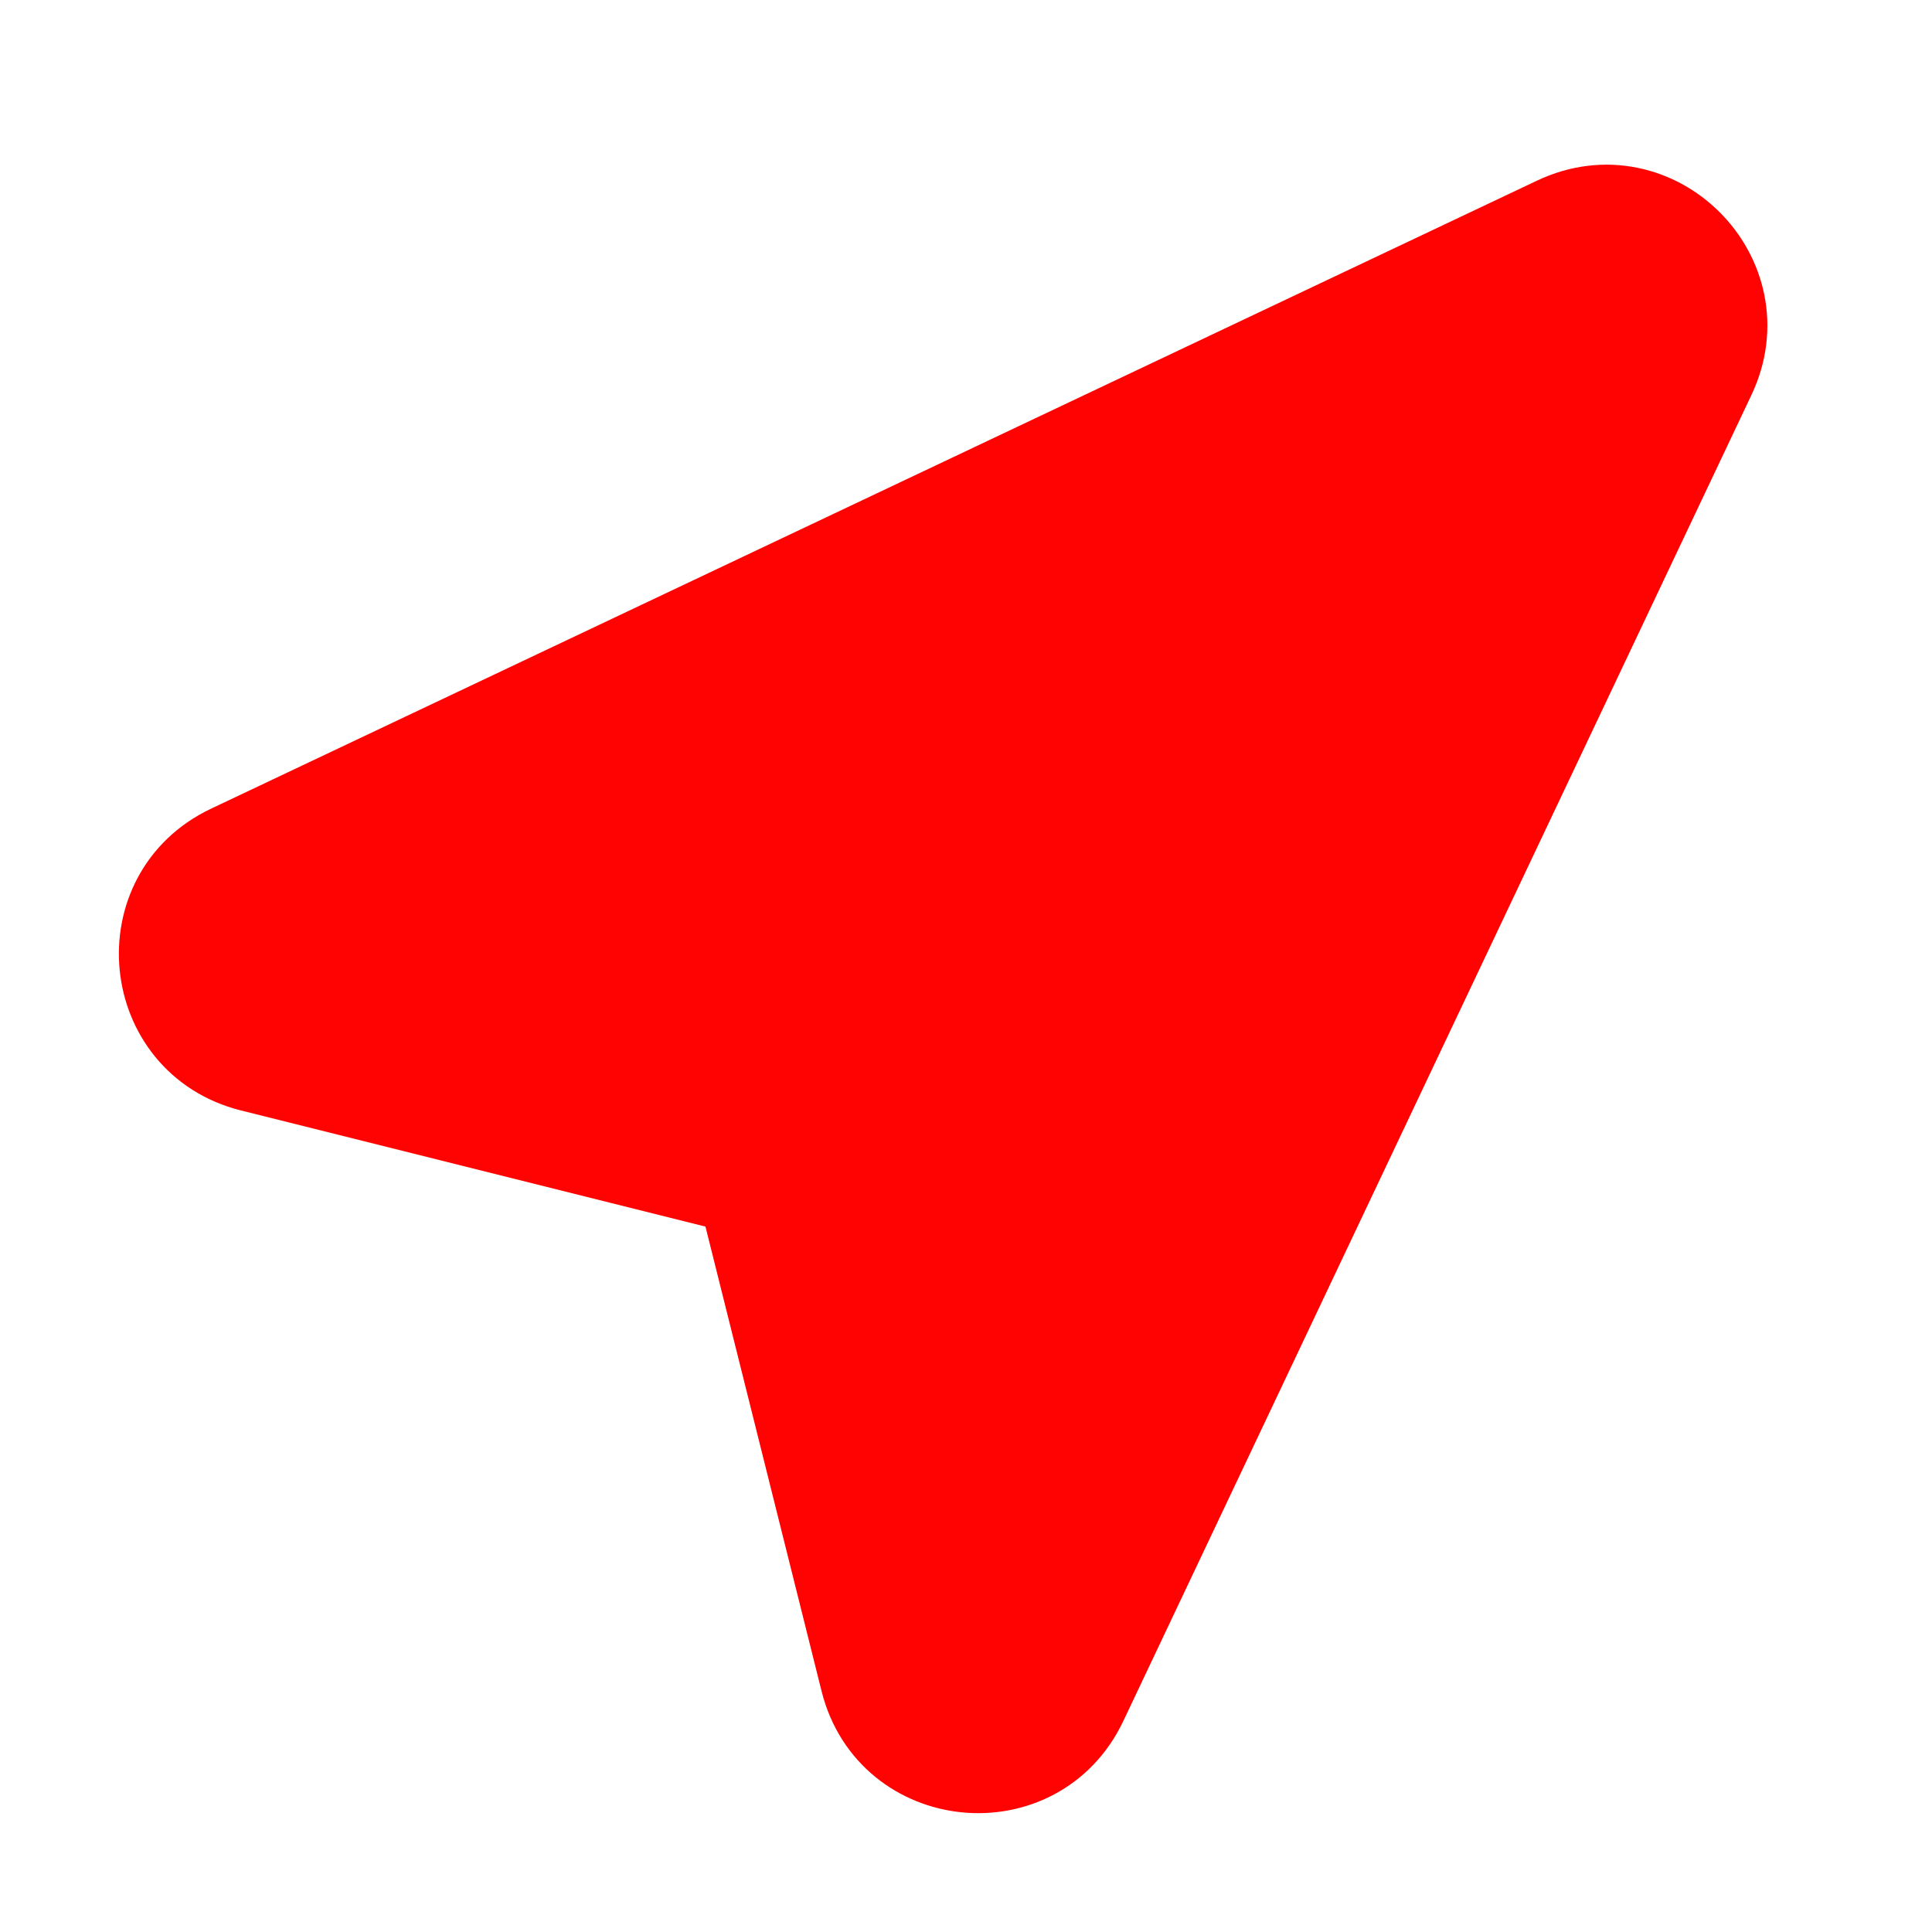
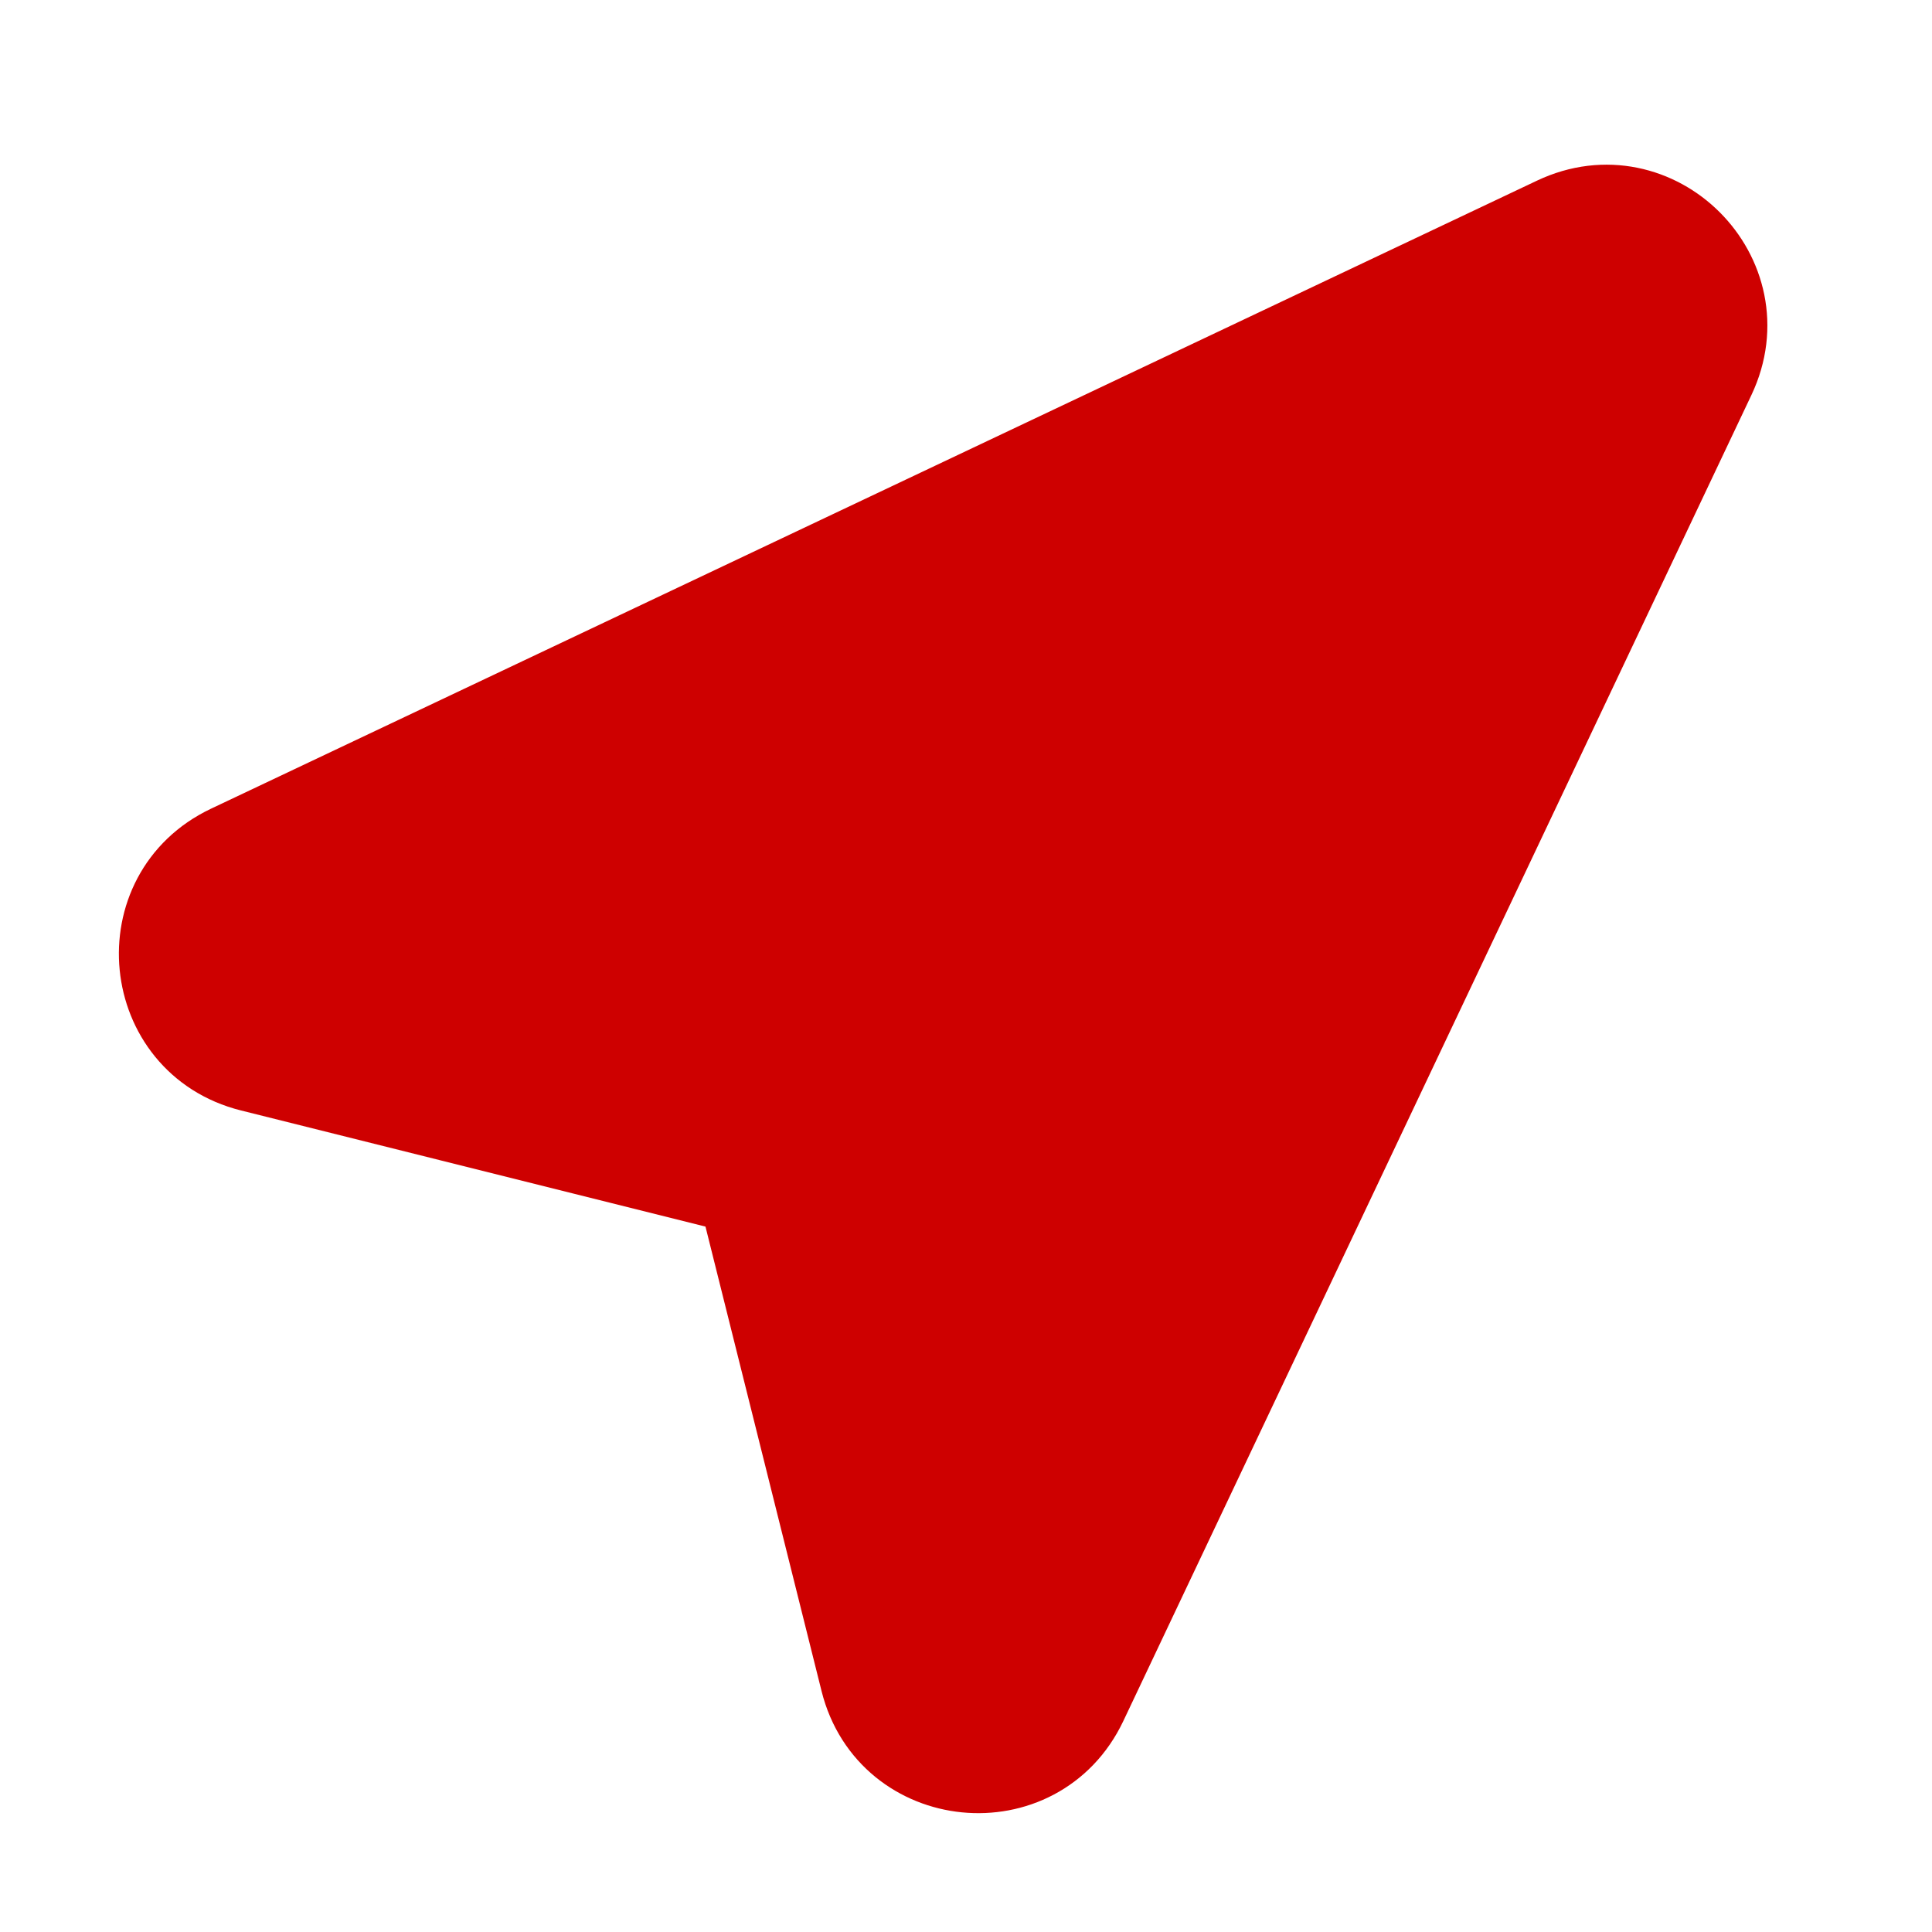
- <svg xmlns="http://www.w3.org/2000/svg" width="151px" height="151px" viewBox="0 0 24 24" fill="none" stroke="#ff0202">
+ <svg xmlns="http://www.w3.org/2000/svg" width="800px" height="800px" viewBox="0 0 24 24" fill="none" stroke="#ce0000">
  <g id="SVGRepo_bgCarrier" stroke-width="0" />
  <g id="SVGRepo_tracerCarrier" stroke-linecap="round" stroke-linejoin="round" />
  <g id="SVGRepo_iconCarrier">
-     <path d="M21.305 4.693C21.908 3.42 20.581 2.092 19.307 2.696L2.835 10.498C1.562 11.101 1.747 12.967 3.113 13.309L9.176 14.825L10.691 20.887C11.033 22.254 12.899 22.438 13.502 21.166L21.305 4.693Z" fill="#ff0202" />
+     <path d="M21.305 4.693C21.908 3.42 20.581 2.092 19.307 2.696L2.835 10.498C1.562 11.101 1.747 12.967 3.113 13.309L9.176 14.825L10.691 20.887C11.033 22.254 12.899 22.438 13.502 21.166L21.305 4.693Z" fill="#ce0000" />
  </g>
</svg>
